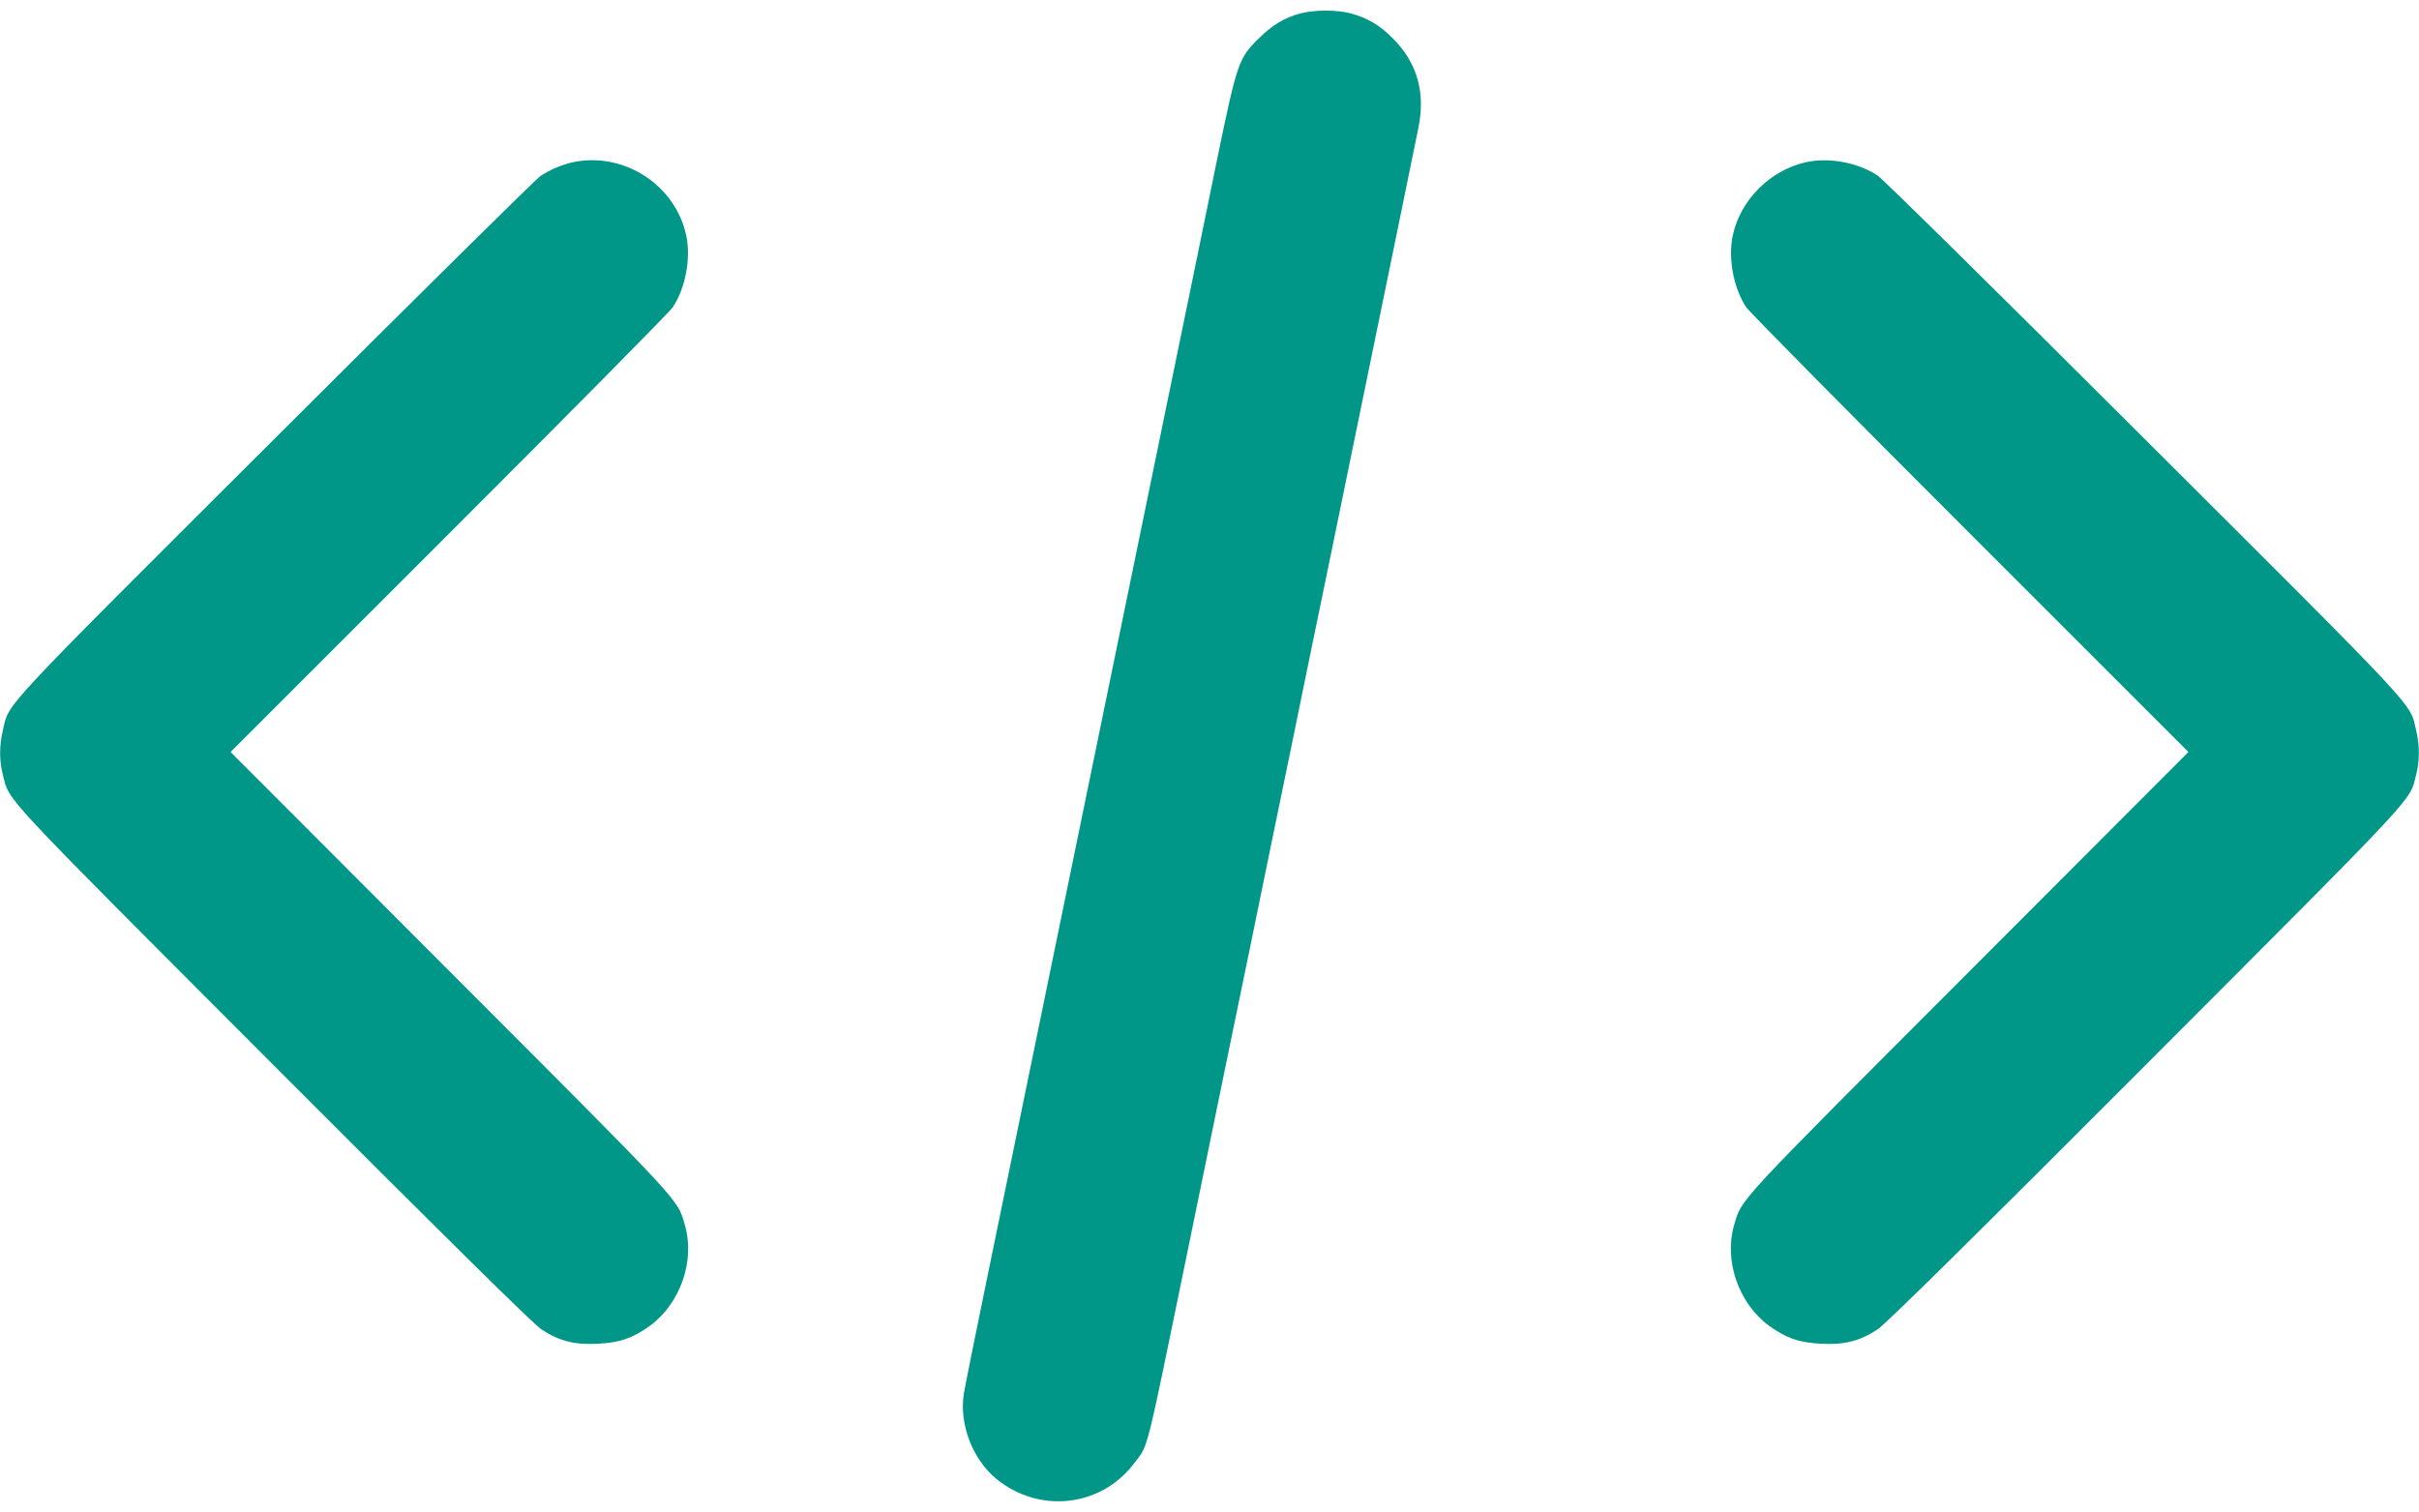
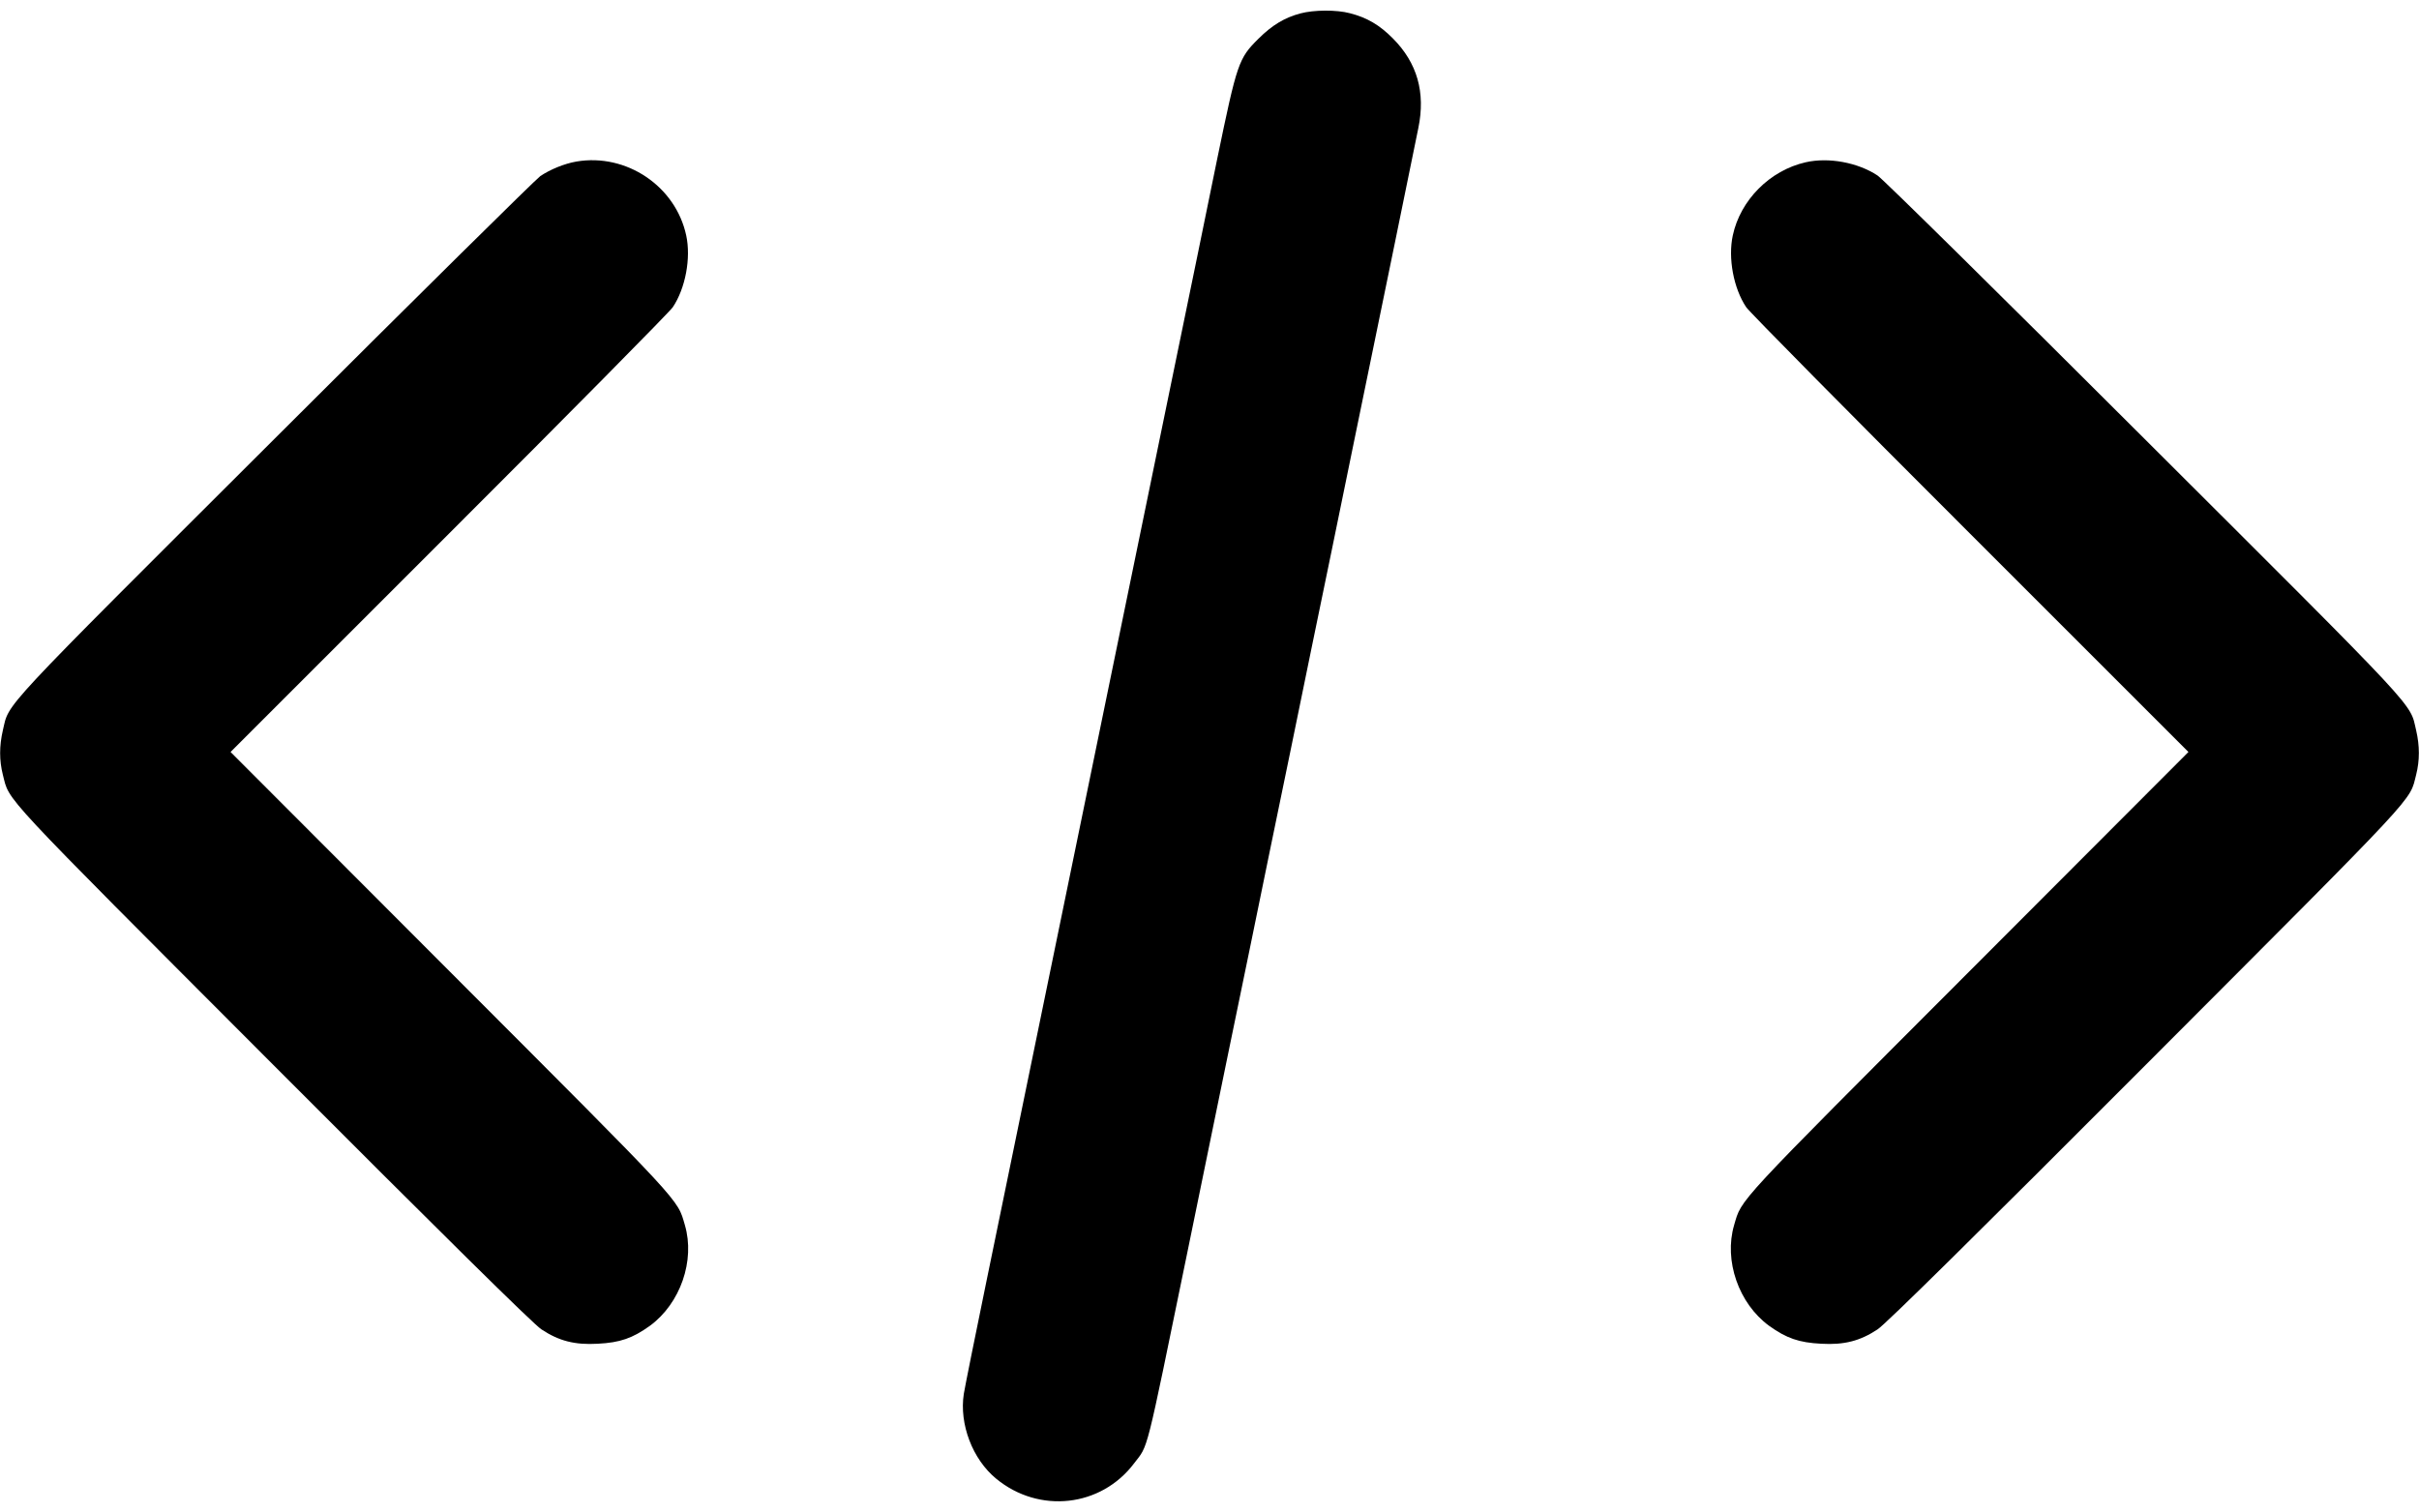
<svg xmlns="http://www.w3.org/2000/svg" version="1.0" width="128" height="80" viewBox="0 0 1280 791" preserveAspectRatio="xMidYMid meet">
-   <g transform="translate(0,791) scale(0.1,-0.1)" fill="#009688" stroke="none">
+   <g transform="translate(0,791) scale(0.1,-0.1)" fill="#000000" stroke="none">
    <path d="M6881 7884 c-83 -22 -150 -62 -222 -134 -105 -104 -113 -127 -218 -635 -49 -242 -155 -757 -235 -1145 -80 -388 -210 -1022 -290 -1410 -80 -388 -179 -869 -220 -1070 -69 -336 -190 -924 -476 -2315 -60 -291 -114 -560 -120 -597 -25 -160 46 -347 172 -450 227 -186 554 -150 729 82 77 101 57 23 279 1103 60 295 160 778 220 1072 61 294 160 776 220 1070 61 294 160 776 220 1070 61 294 160 776 220 1070 148 717 327 1593 345 1682 39 189 -6 345 -134 474 -71 72 -138 111 -228 134 -71 19 -191 18 -262 -1z" />
    <path d="M3050 7100 c-64 -11 -139 -42 -191 -77 -24 -17 -657 -642 -1405 -1389 -1482 -1479 -1403 -1394 -1439 -1545 -19 -82 -19 -159 0 -234 38 -146 -41 -61 1429 -1534 894 -896 1381 -1377 1421 -1402 92 -61 176 -83 298 -76 118 6 184 29 276 95 161 118 240 345 185 533 -42 142 6 90 -1241 1339 l-1163 1165 1155 1155 c636 635 1169 1175 1185 1199 67 100 97 260 71 380 -56 261 -317 436 -581 391z" />
    <path d="M9554 7096 c-189 -43 -345 -200 -385 -387 -26 -120 4 -280 71 -380 16 -24 549 -564 1185 -1199 l1155 -1155 -1163 -1165 c-1247 -1249 -1199 -1197 -1241 -1339 -55 -188 24 -415 185 -533 92 -66 158 -89 276 -95 122 -7 206 15 298 76 40 25 527 506 1421 1402 1470 1473 1391 1388 1429 1534 19 75 19 152 0 234 -36 151 43 66 -1439 1545 -748 747 -1383 1374 -1411 1392 -104 69 -259 98 -381 70z" />
  </g>
</svg>
